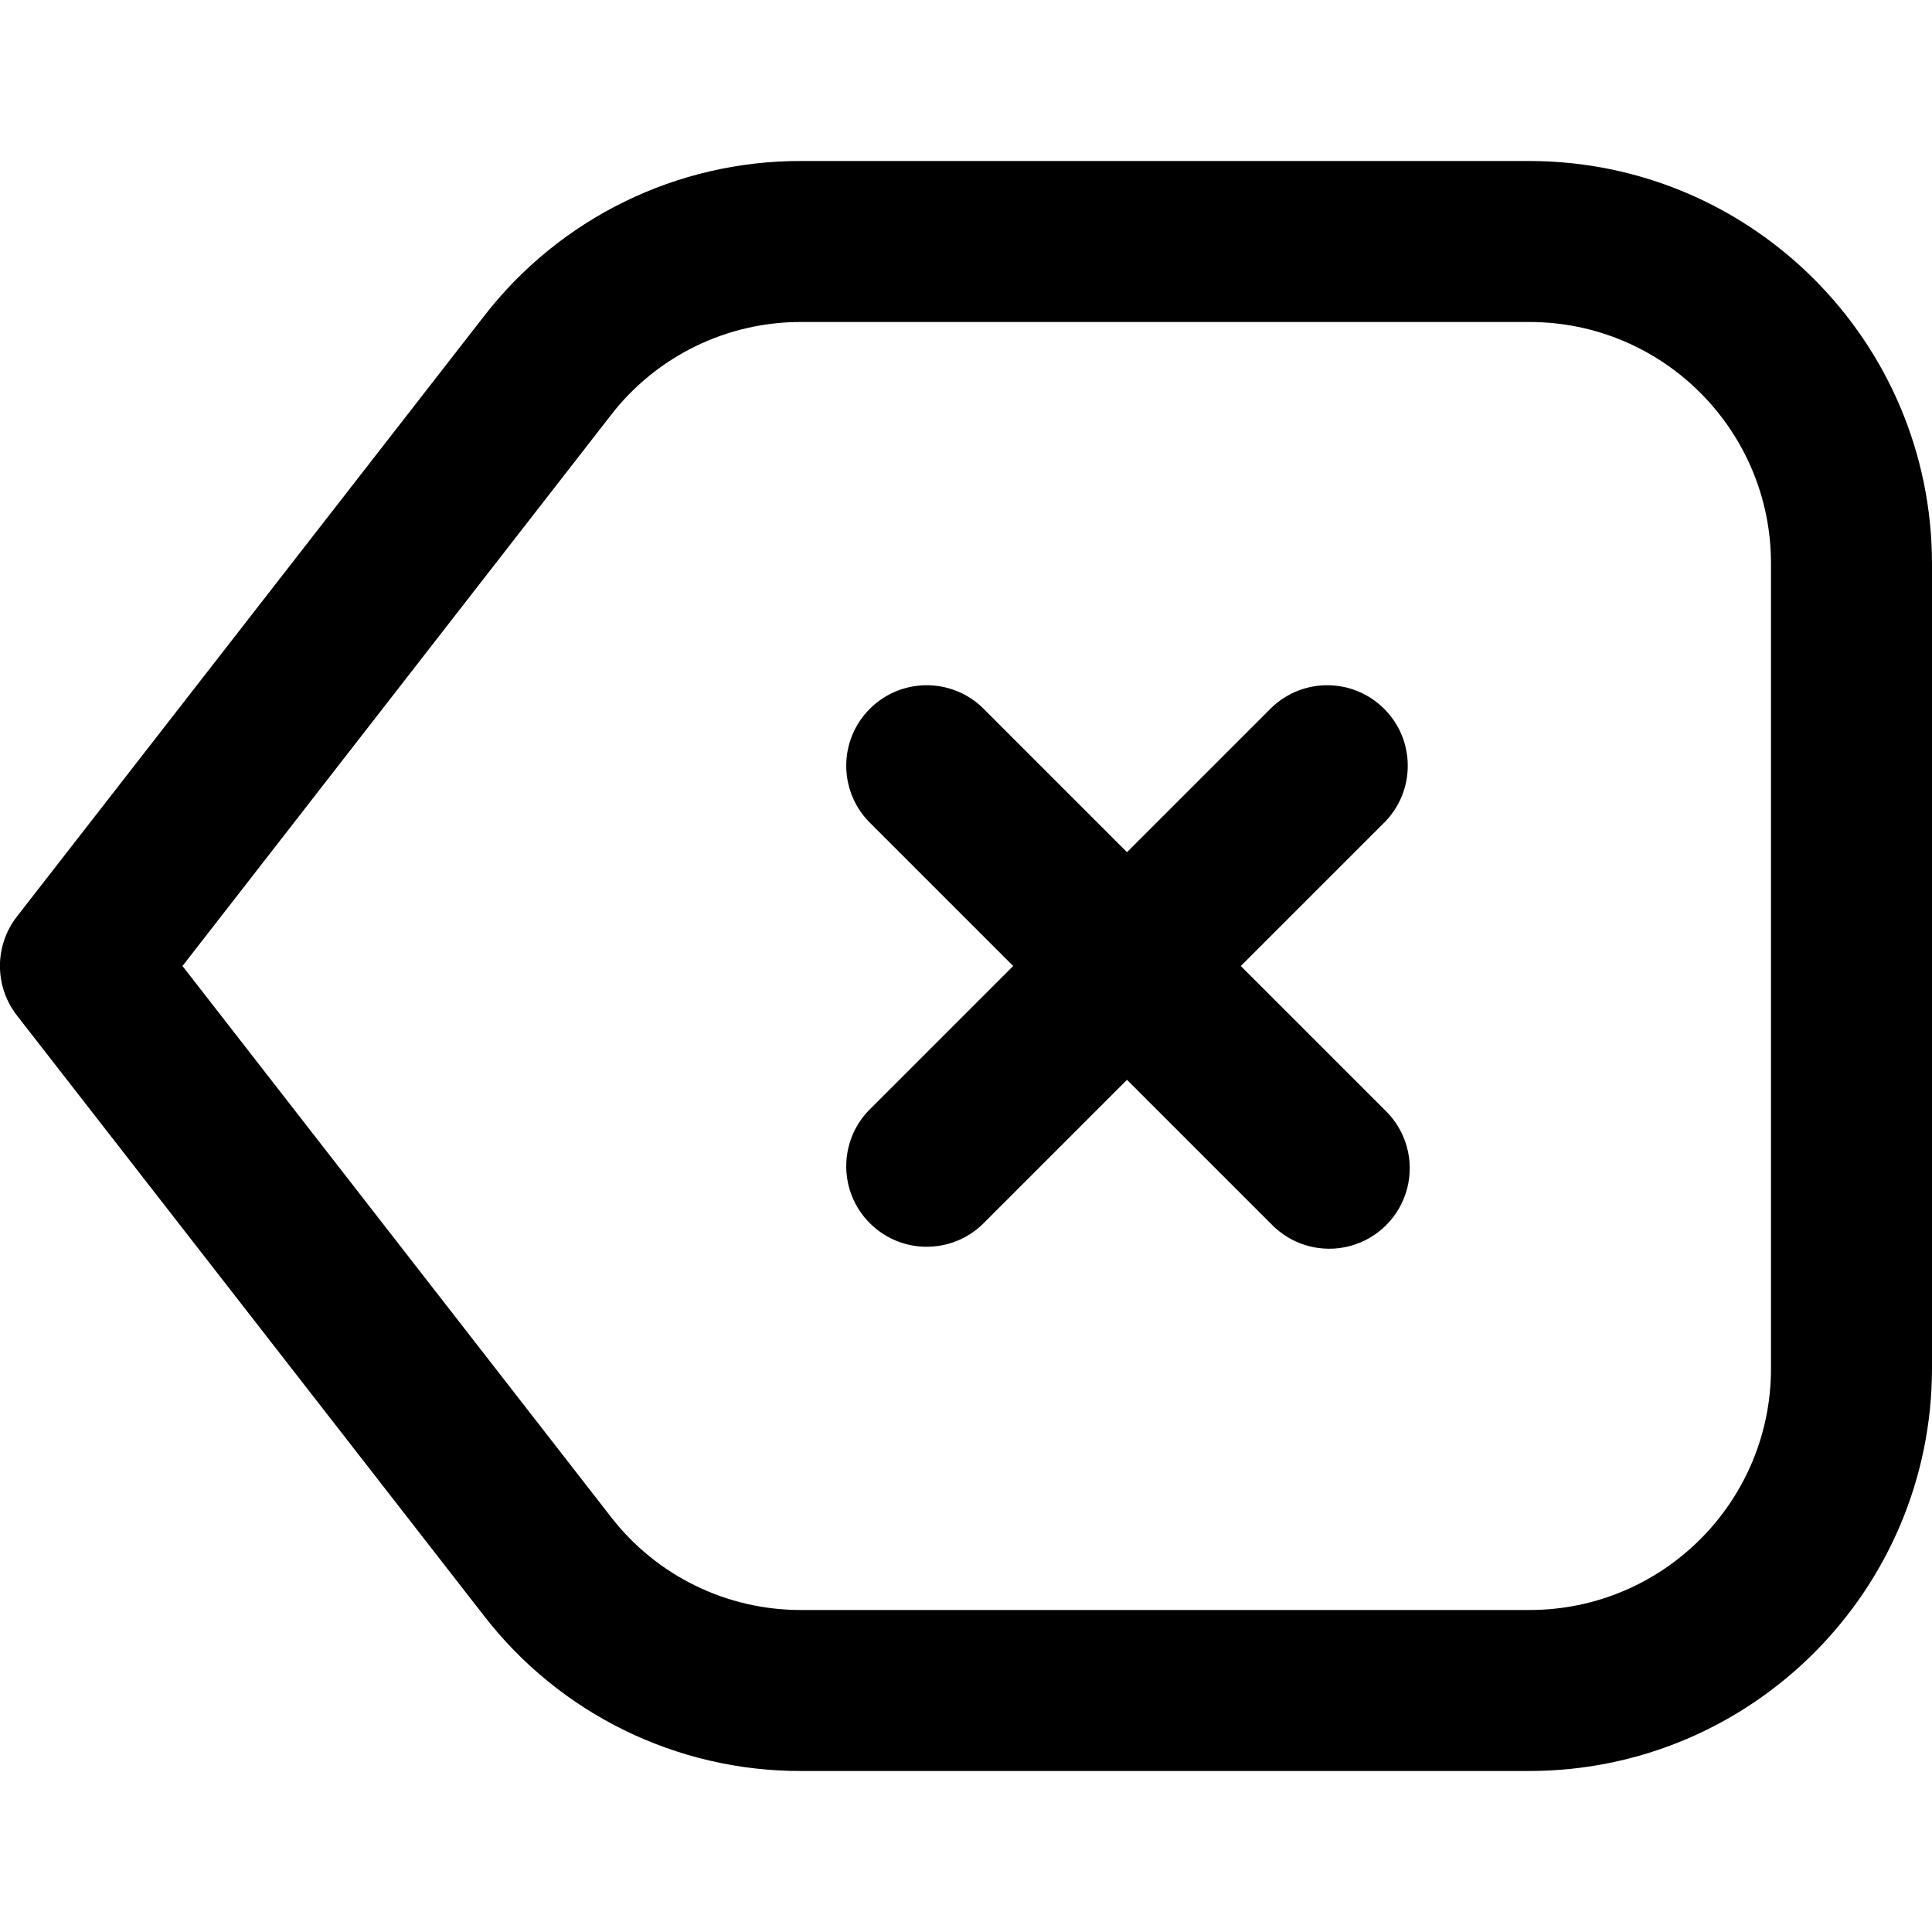
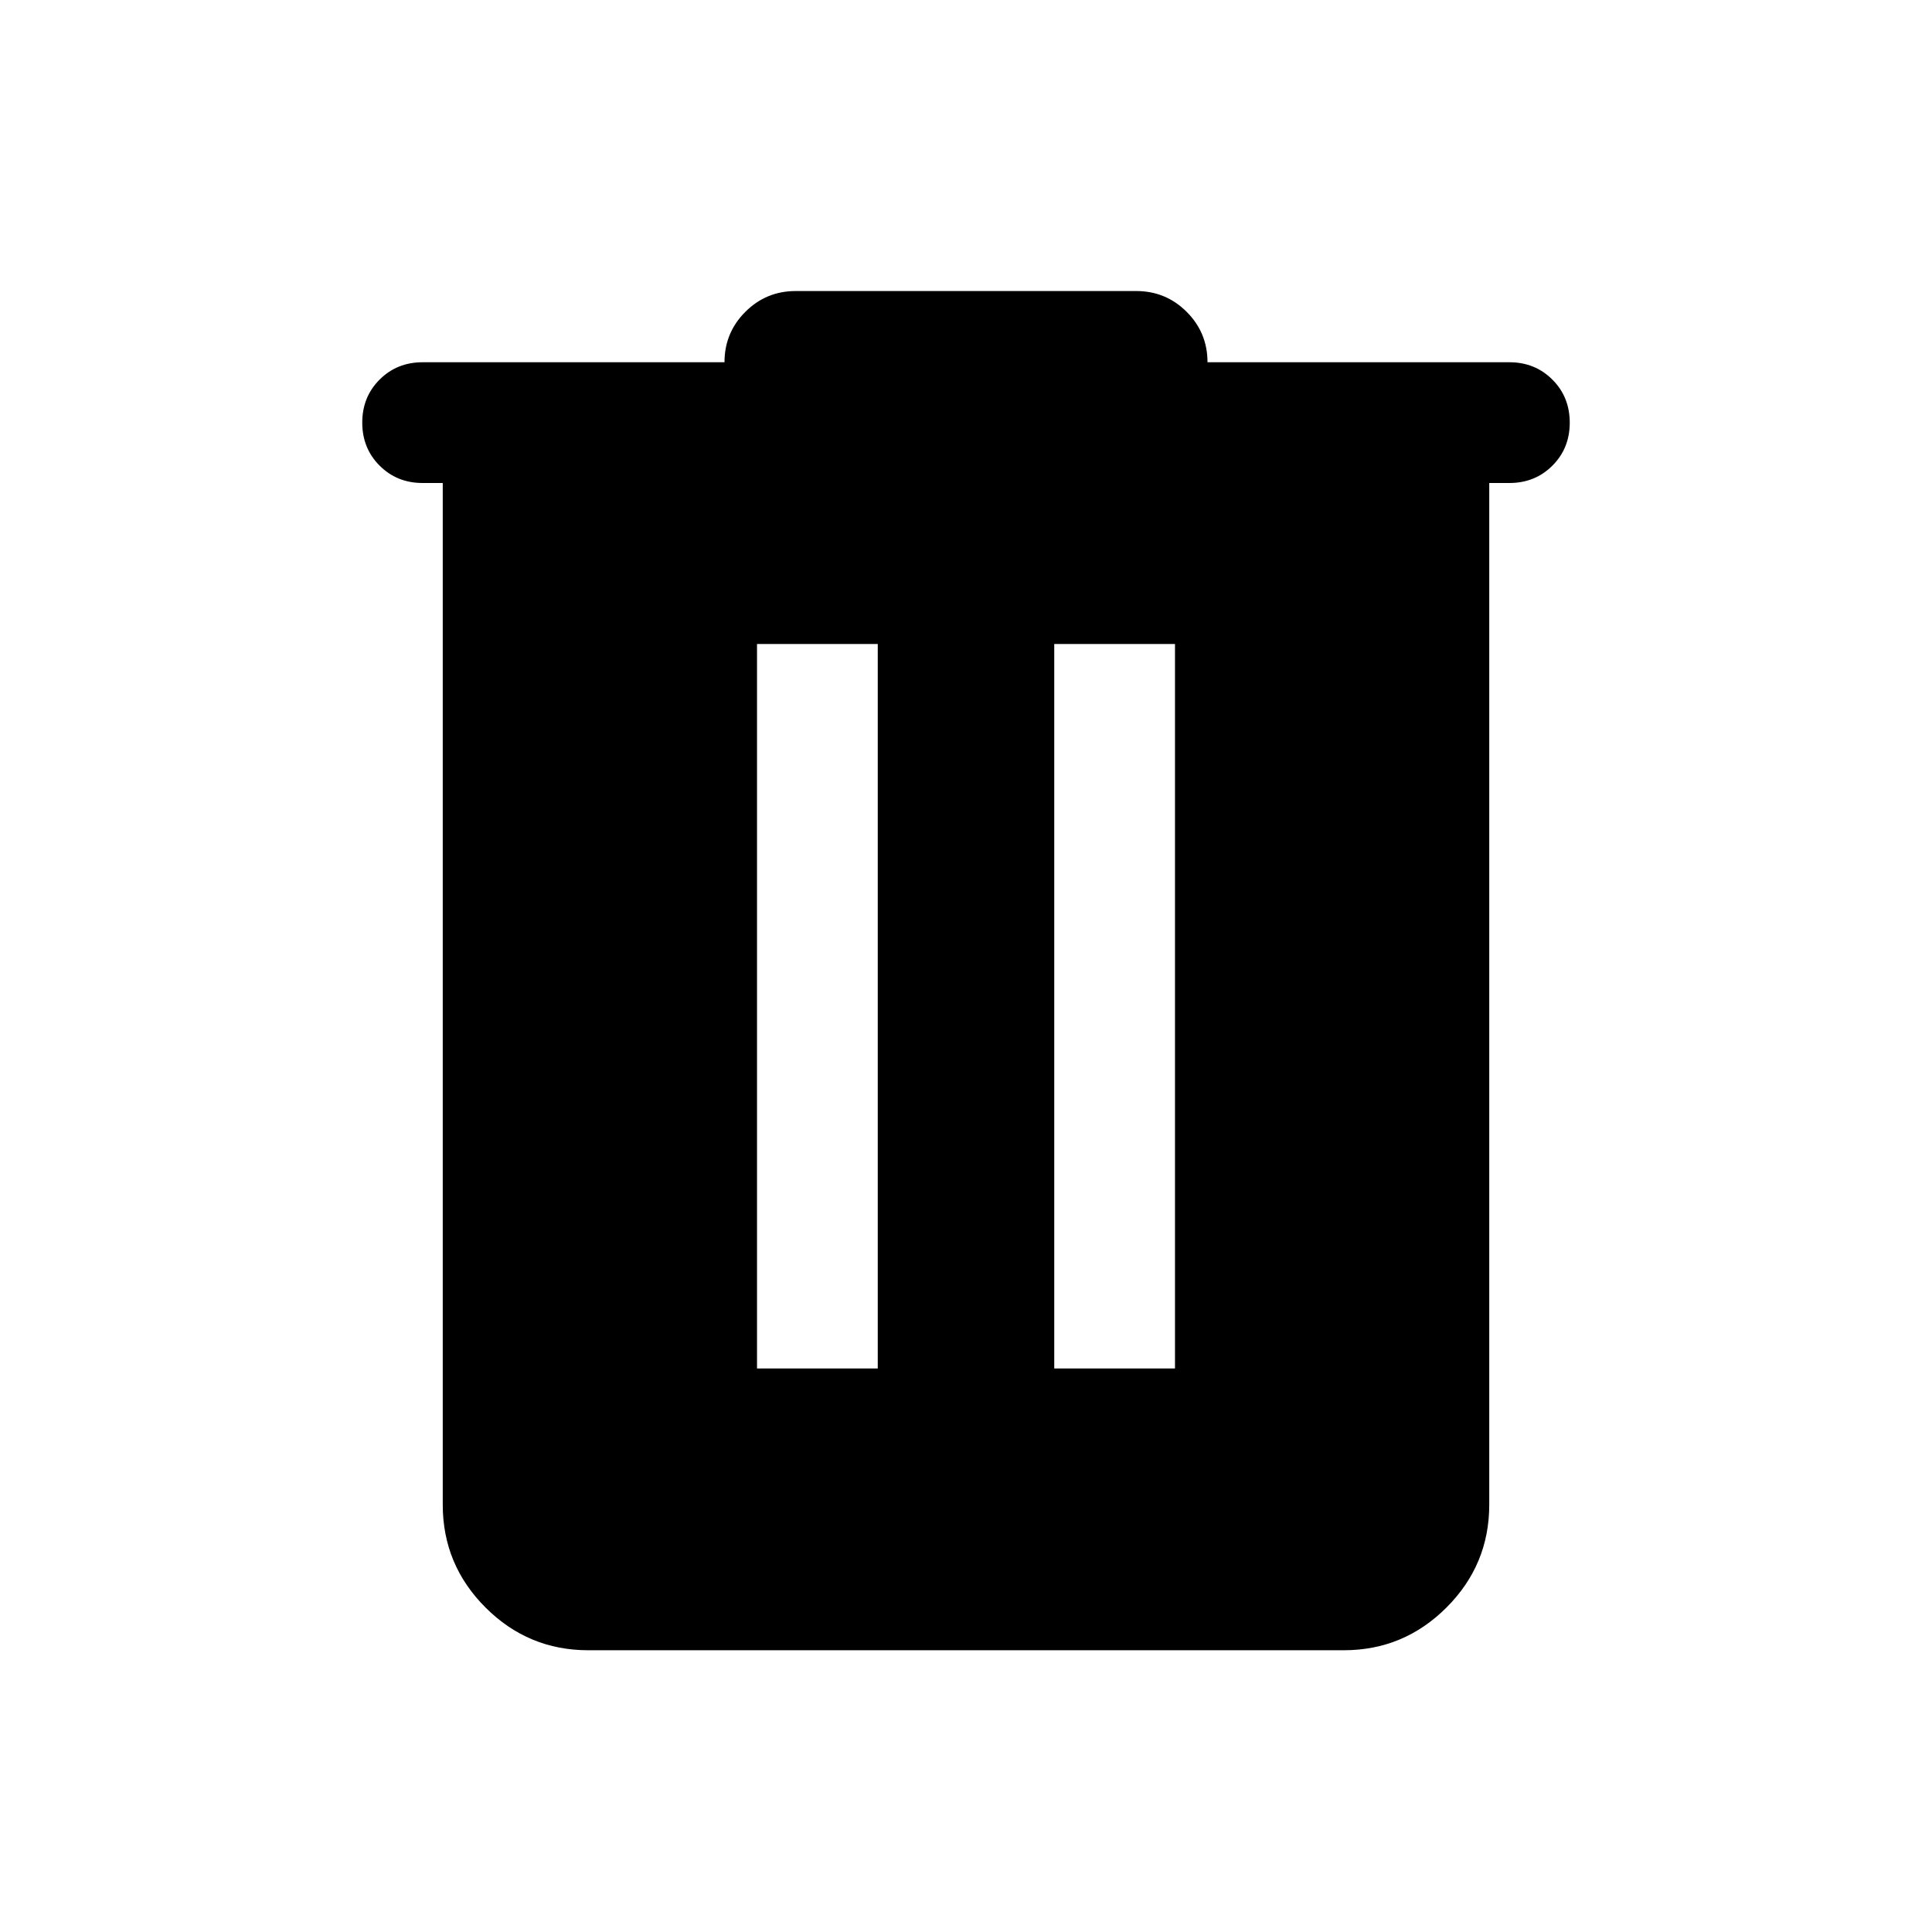
- <svg xmlns="http://www.w3.org/2000/svg" id="Layer_1" height="512" viewBox="0 0 24 24" width="512" data-name="Layer 1">
-   <path d="m19 2h-9.044a4.966 4.966 0 0 0 -3.946 1.931l-5.8 7.455a1 1 0 0 0 0 1.228l5.8 7.455a4.966 4.966 0 0 0 3.946 1.931h9.044a5.006 5.006 0 0 0 5-5v-10a5.006 5.006 0 0 0 -5-5zm3 15a3 3 0 0 1 -3 3h-9.044a2.979 2.979 0 0 1 -2.368-1.158l-5.321-6.842 5.321-6.842a2.979 2.979 0 0 1 2.368-1.158h9.044a3 3 0 0 1 3 3zm-4.793-6.793-1.793 1.793 1.793 1.793a1 1 0 1 1 -1.414 1.414l-1.793-1.793-1.793 1.793a1 1 0 0 1 -1.414-1.414l1.793-1.793-1.793-1.793a1 1 0 0 1 1.414-1.414l1.793 1.793 1.793-1.793a1 1 0 0 1 1.414 1.414z" />
+ <svg xmlns="http://www.w3.org/2000/svg" height="24" viewBox="0 -960 960 960" width="24">
+   <path d="M292.309-140.001q-29.827 0-51.067-21.241-21.241-21.24-21.241-51.067V-720h-10q-12.75 0-21.375-8.629-8.625-8.628-8.625-21.384 0-12.755 8.625-21.37 8.625-8.616 21.375-8.616H360q0-14.692 10.346-25.038t25.038-10.346h169.232q14.692 0 25.038 10.346T600-779.999h149.999q12.75 0 21.375 8.629t8.625 21.384q0 12.756-8.625 21.371Q762.749-720 749.999-720h-10v507.691q0 29.827-21.241 51.067-21.24 21.241-51.067 21.241H292.309ZM376.155-280h59.999v-360h-59.999v360Zm147.691 0h59.999v-360h-59.999v360Z" />
</svg>
